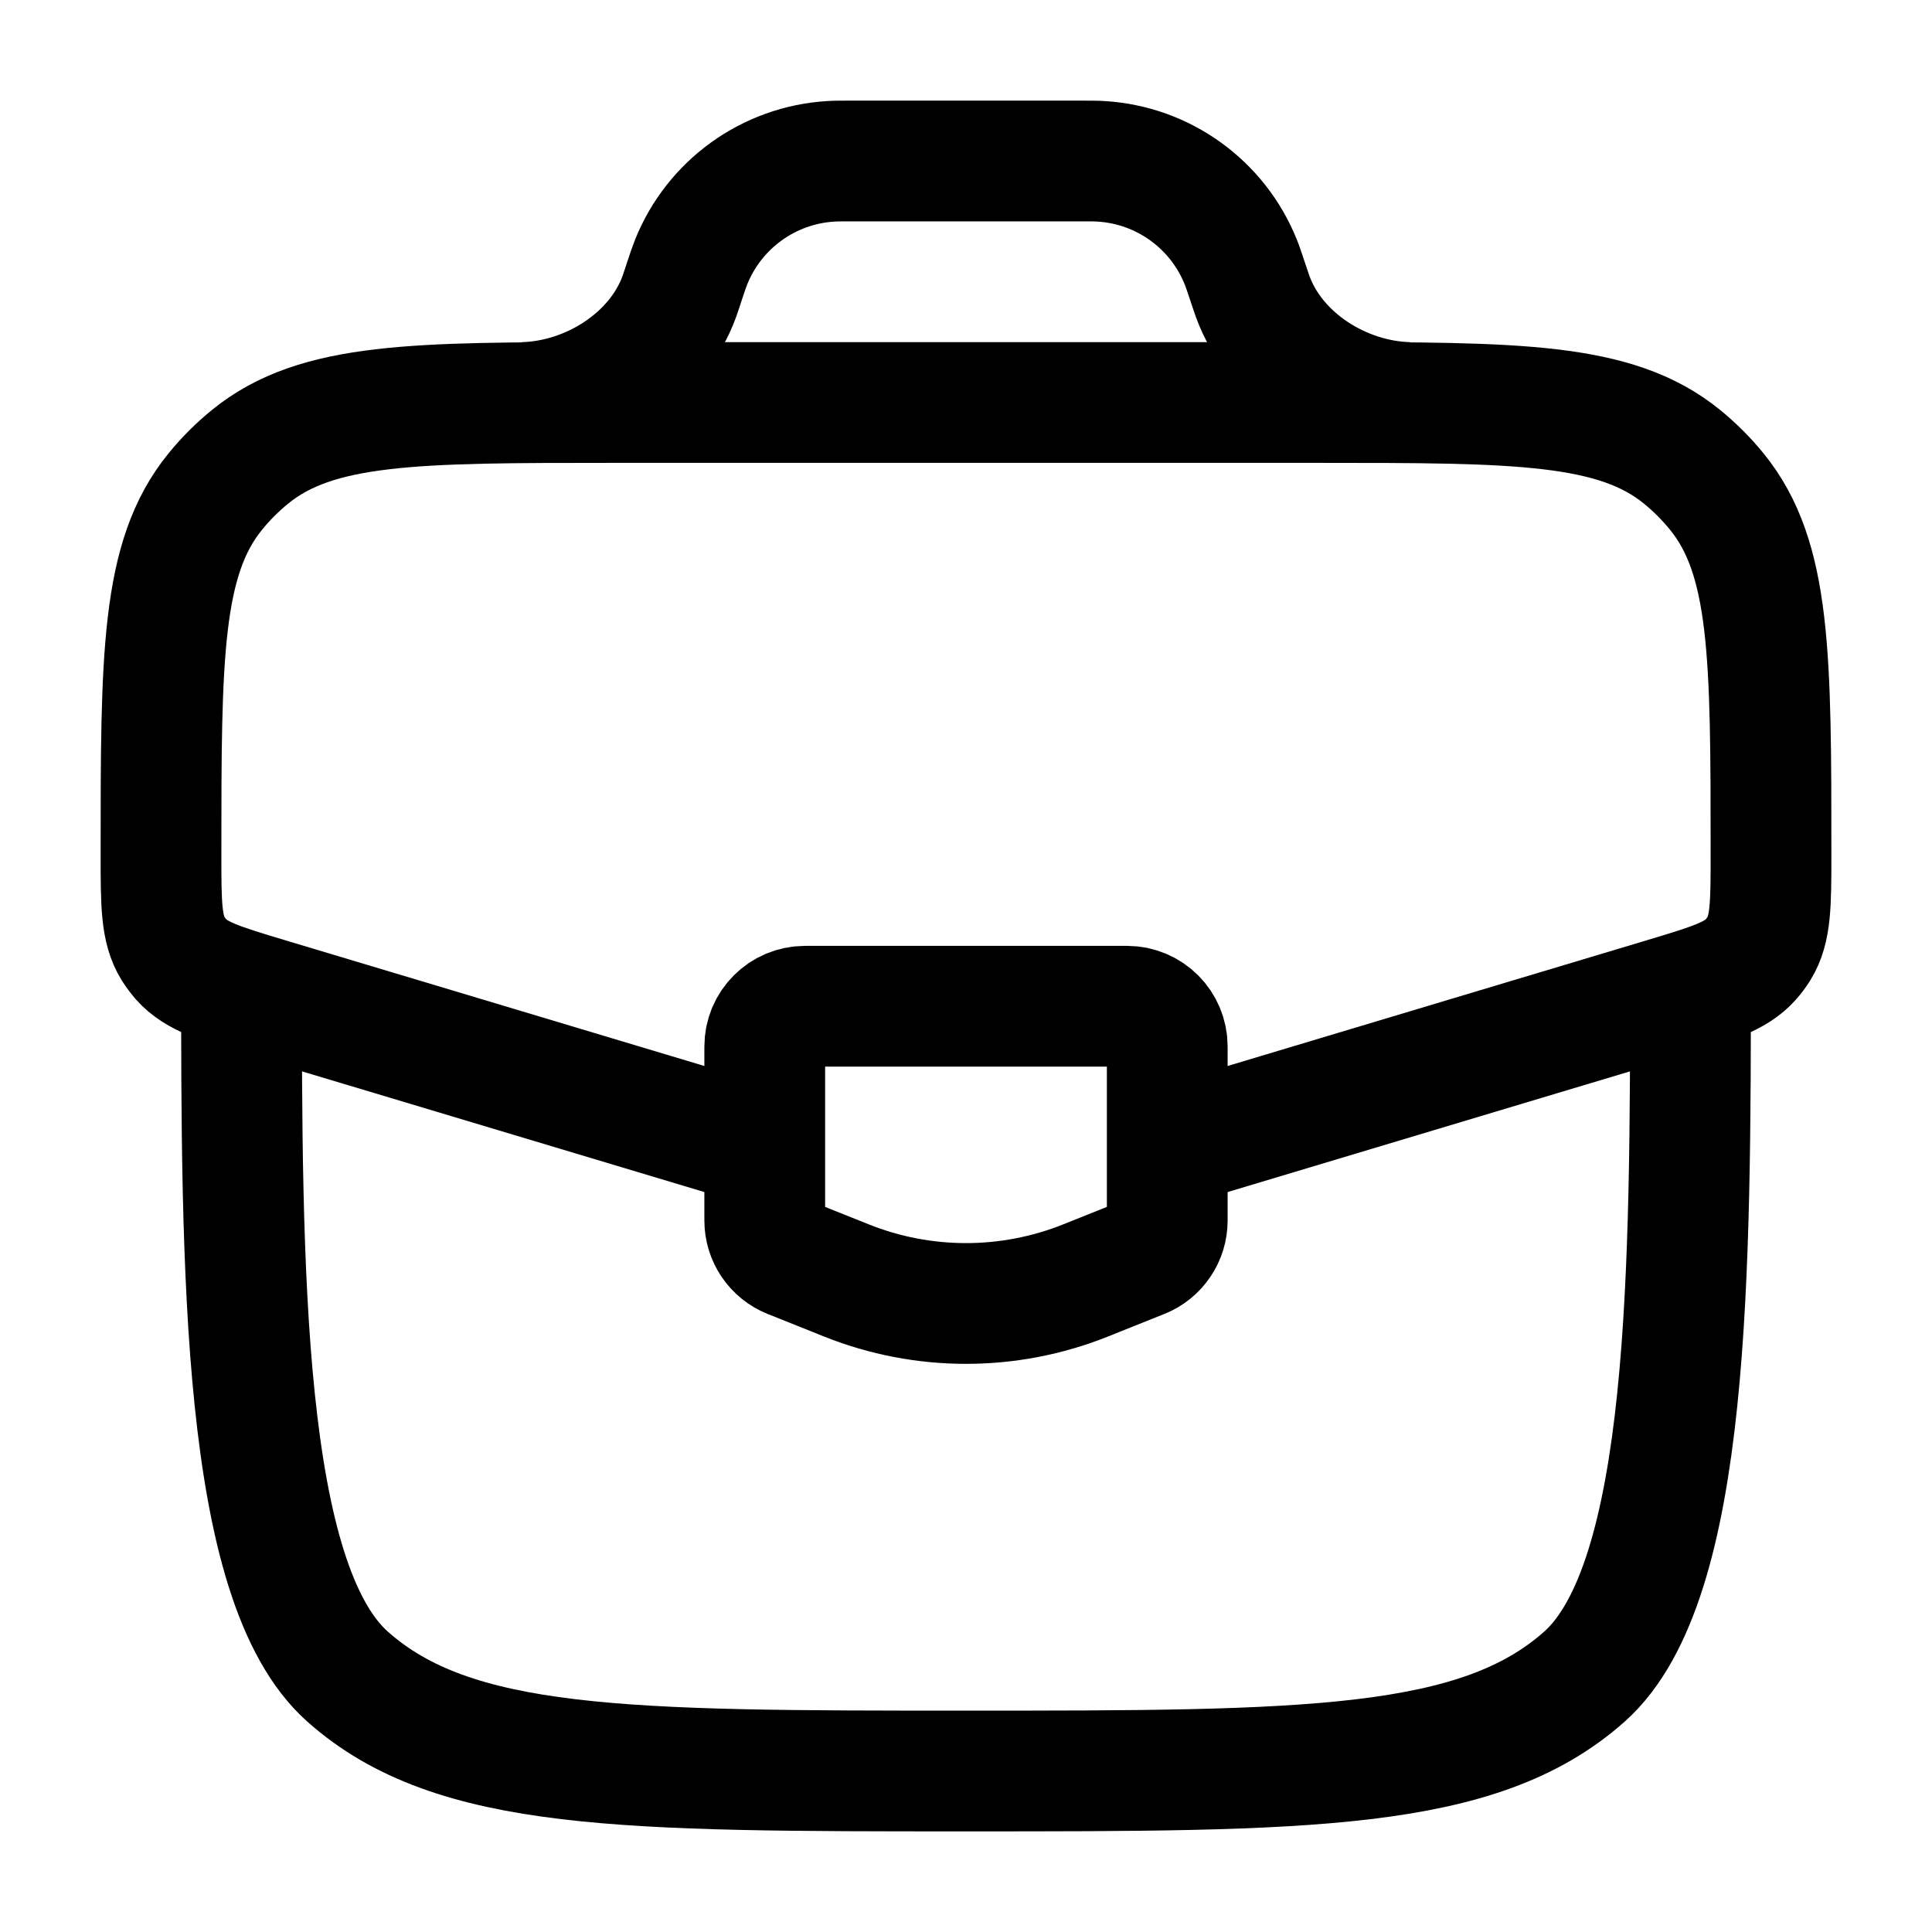
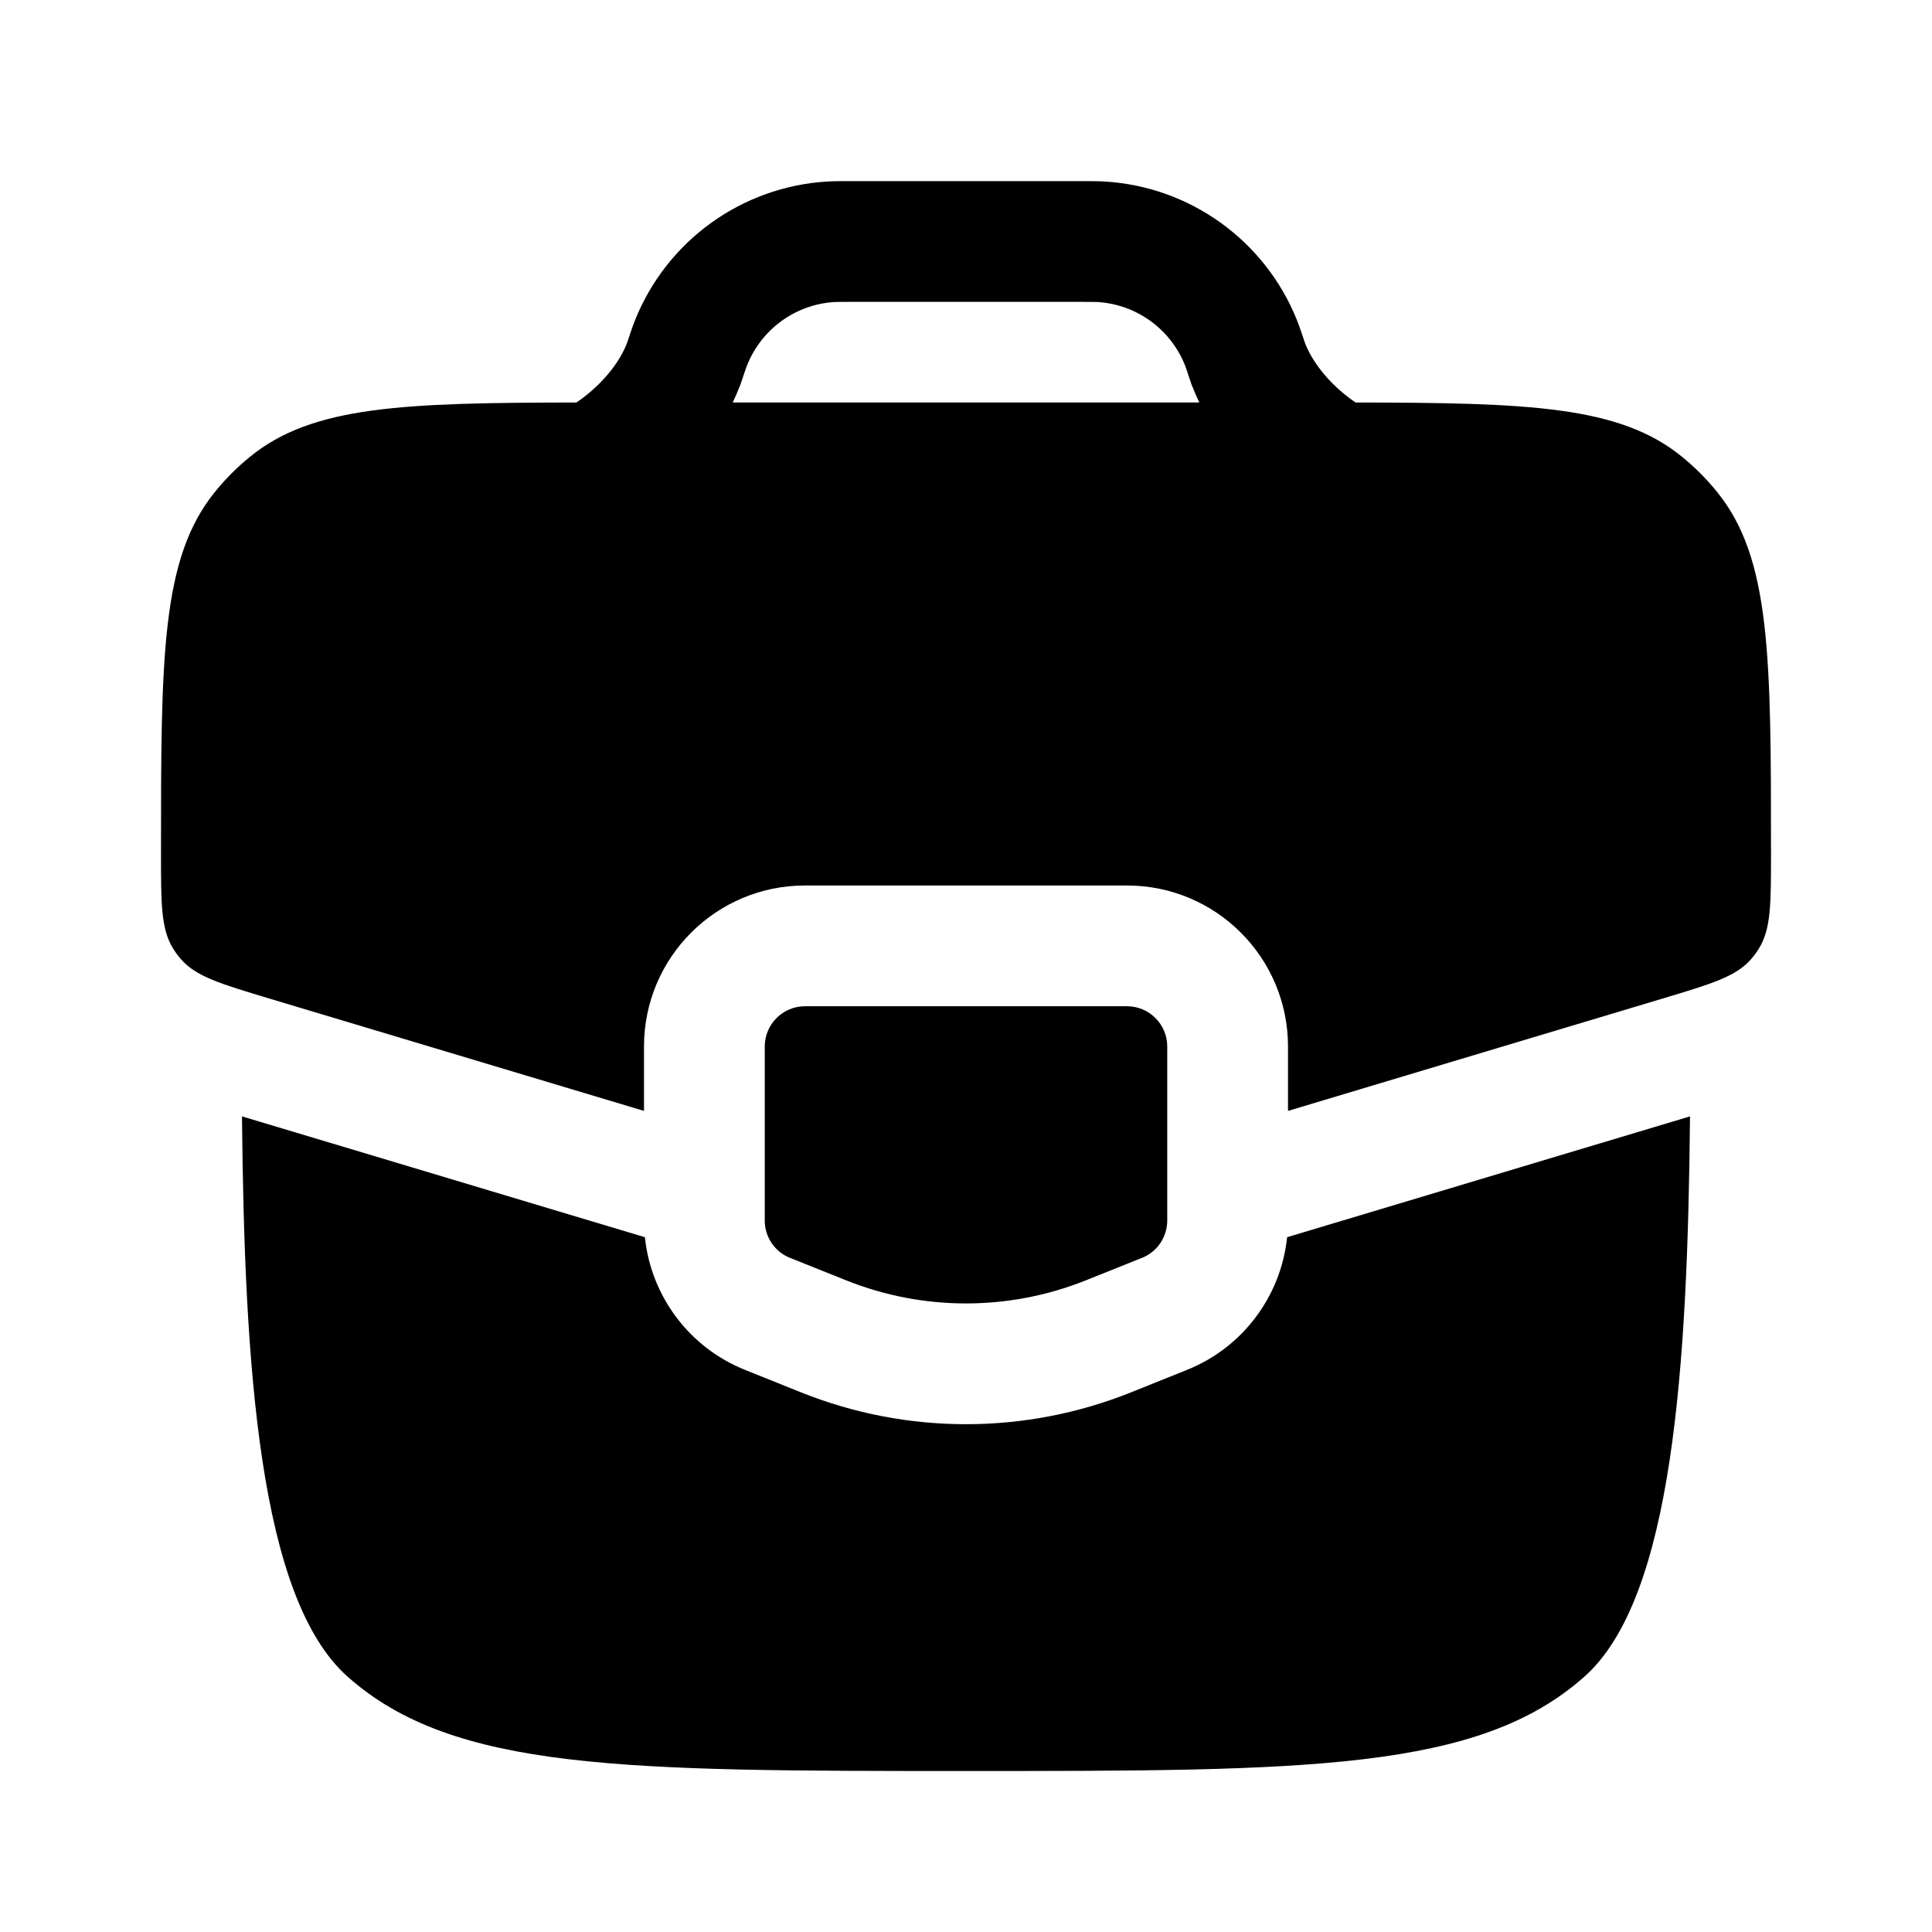
- <svg xmlns="http://www.w3.org/2000/svg" viewBox="0 0 24 24" width="24" height="24" fill="none" aria-hidden="true">
-   <g class="cat-art-body" fill="none" stroke="none">
-     <g stroke-width="1.5">
-       <path d="M3 12c0 3.771 0 7.657 1.318 8.828C5.636 22 7.758 22 12 22s6.364 0 7.682-1.172S21 15.771 21 12" />
-       <path d="m14.66 14.202l6.008-1.802c.595-.179.893-.268 1.082-.482a1 1 0 0 0 .1-.134c.15-.243.15-.553.15-1.175c0-2.45 0-3.675-.673-4.502a3 3 0 0 0-.434-.434C20.066 5 18.841 5 16.391 5H7.61c-2.45 0-3.675 0-4.502.673q-.24.195-.434.434C2 6.934 2 8.159 2 10.609c0 .622 0 .932.15 1.175q.045.07.1.134c.19.214.487.303 1.082.482l6.008 1.802" />
-       <path d="M6.5 5c.823-.02 1.66-.545 1.94-1.32l.035-.103L8.5 3.5c.042-.127.064-.19.086-.246a2 2 0 0 1 1.735-1.25C10.38 2 10.448 2 10.58 2h2.838c.133 0 .2 0 .26.004a2 2 0 0 1 1.735 1.25c.023.056.044.12.086.246l.026.077c.018.053.026.08.035.103c.28.775 1.116 1.3 1.939 1.32" />
-       <path stroke-linecap="round" d="M14 12.5h-4a.5.5 0 0 0-.5.5v2.162a.5.5 0 0 0 .314.464l.7.28a4 4 0 0 0 2.972 0l.7-.28a.5.5 0 0 0 .314-.464V13a.5.5 0 0 0-.5-.5Z" />
-     </g>
-   </g>
-   <g class="cat-art-ink">
-     <g fill="none" stroke="currentColor" stroke-width="1.5">
-       <path d="M3 12c0 3.771 0 7.657 1.318 8.828C5.636 22 7.758 22 12 22s6.364 0 7.682-1.172S21 15.771 21 12" />
-       <path d="m14.66 14.202l6.008-1.802c.595-.179.893-.268 1.082-.482a1 1 0 0 0 .1-.134c.15-.243.15-.553.15-1.175c0-2.45 0-3.675-.673-4.502a3 3 0 0 0-.434-.434C20.066 5 18.841 5 16.391 5H7.61c-2.45 0-3.675 0-4.502.673q-.24.195-.434.434C2 6.934 2 8.159 2 10.609c0 .622 0 .932.15 1.175q.045.07.1.134c.19.214.487.303 1.082.482l6.008 1.802" />
-       <path d="M6.5 5c.823-.02 1.66-.545 1.94-1.32l.035-.103L8.5 3.5c.042-.127.064-.19.086-.246a2 2 0 0 1 1.735-1.25C10.38 2 10.448 2 10.58 2h2.838c.133 0 .2 0 .26.004a2 2 0 0 1 1.735 1.25c.023.056.044.12.086.246l.026.077c.018.053.026.08.035.103c.28.775 1.116 1.3 1.939 1.32" />
-       <path stroke-linecap="round" d="M14 12.5h-4a.5.5 0 0 0-.5.5v2.162a.5.5 0 0 0 .314.464l.7.28a4 4 0 0 0 2.972 0l.7-.28a.5.5 0 0 0 .314-.464V13a.5.5 0 0 0-.5-.5Z" />
-     </g>
-   </g>
+ <svg xmlns="http://www.w3.org/2000/svg" aria-hidden="true" width="24" height="24" viewBox="0 0 24 24" fill="none">
+   <path fill-rule="evenodd" clip-rule="evenodd" d="M10.275 2.255C10.359 2.25 10.447 2.25 10.561 2.25H13.44C13.553 2.25 13.641 2.25 13.725 2.255C14.785 2.319 15.714 2.989 16.11 3.974C16.141 4.052 16.169 4.136 16.205 4.243L16.208 4.253C16.292 4.477 16.483 4.732 16.751 4.936C16.78 4.959 16.81 4.98 16.84 5C18.994 5.003 20.119 5.042 20.893 5.673C21.052 5.802 21.198 5.948 21.327 6.107C22 6.934 22 8.159 22 10.609C22 11.231 22 11.541 21.849 11.784C21.82 11.831 21.787 11.876 21.75 11.918C21.561 12.132 21.263 12.221 20.668 12.4L16 13.8V13C16 11.895 15.105 11 14 11H10C8.895 11 8 11.895 8 13V13.8L3.332 12.4C2.737 12.221 2.439 12.132 2.25 11.918C2.213 11.876 2.18 11.831 2.151 11.784C2 11.541 2 11.231 2 10.609C2 8.159 2 6.934 2.673 6.107C2.802 5.948 2.948 5.802 3.107 5.673C3.882 5.042 5.006 5.003 7.16 5C7.19 4.98 7.22 4.959 7.249 4.936C7.517 4.732 7.709 4.477 7.792 4.253C7.83 4.139 7.858 4.054 7.89 3.974C8.286 2.989 9.215 2.319 10.275 2.255ZM14.819 4.818C14.843 4.88 14.87 4.94 14.898 5H9.102C9.131 4.94 9.157 4.88 9.181 4.818L9.183 4.815L9.187 4.805L9.192 4.793L9.197 4.781L9.2 4.771L9.202 4.766L9.206 4.754L9.21 4.742L9.212 4.736L9.215 4.728L9.217 4.721L9.219 4.715C9.258 4.599 9.27 4.562 9.282 4.534C9.462 4.086 9.884 3.781 10.366 3.752C10.398 3.75 10.438 3.75 10.581 3.75H13.419C13.562 3.75 13.602 3.75 13.634 3.752C14.116 3.781 14.538 4.086 14.719 4.534C14.73 4.562 14.742 4.597 14.781 4.715L14.783 4.721L14.785 4.728L14.788 4.736L14.79 4.742L14.794 4.754L14.798 4.766L14.8 4.771L14.804 4.781L14.808 4.793L14.813 4.805L14.817 4.814L14.819 4.818ZM14 12.5H10C9.724 12.5 9.5 12.724 9.5 13V15.162C9.5 15.366 9.624 15.55 9.814 15.626L10.514 15.906C11.468 16.287 12.532 16.287 13.486 15.906L14.186 15.626C14.376 15.55 14.5 15.366 14.5 15.162V13C14.5 12.724 14.276 12.5 14 12.5ZM8.011 15.369L3.006 13.868C3.036 16.982 3.218 19.851 4.318 20.828C5.636 22 7.757 22 12 22C16.242 22 18.364 22 19.682 20.828C20.782 19.851 20.964 16.982 20.994 13.868L15.989 15.369C15.913 16.102 15.437 16.741 14.743 17.018L14.043 17.299C12.731 17.823 11.269 17.823 9.957 17.299L9.257 17.018C8.563 16.741 8.087 16.102 8.011 15.369Z" fill="currentColor" />
</svg>
